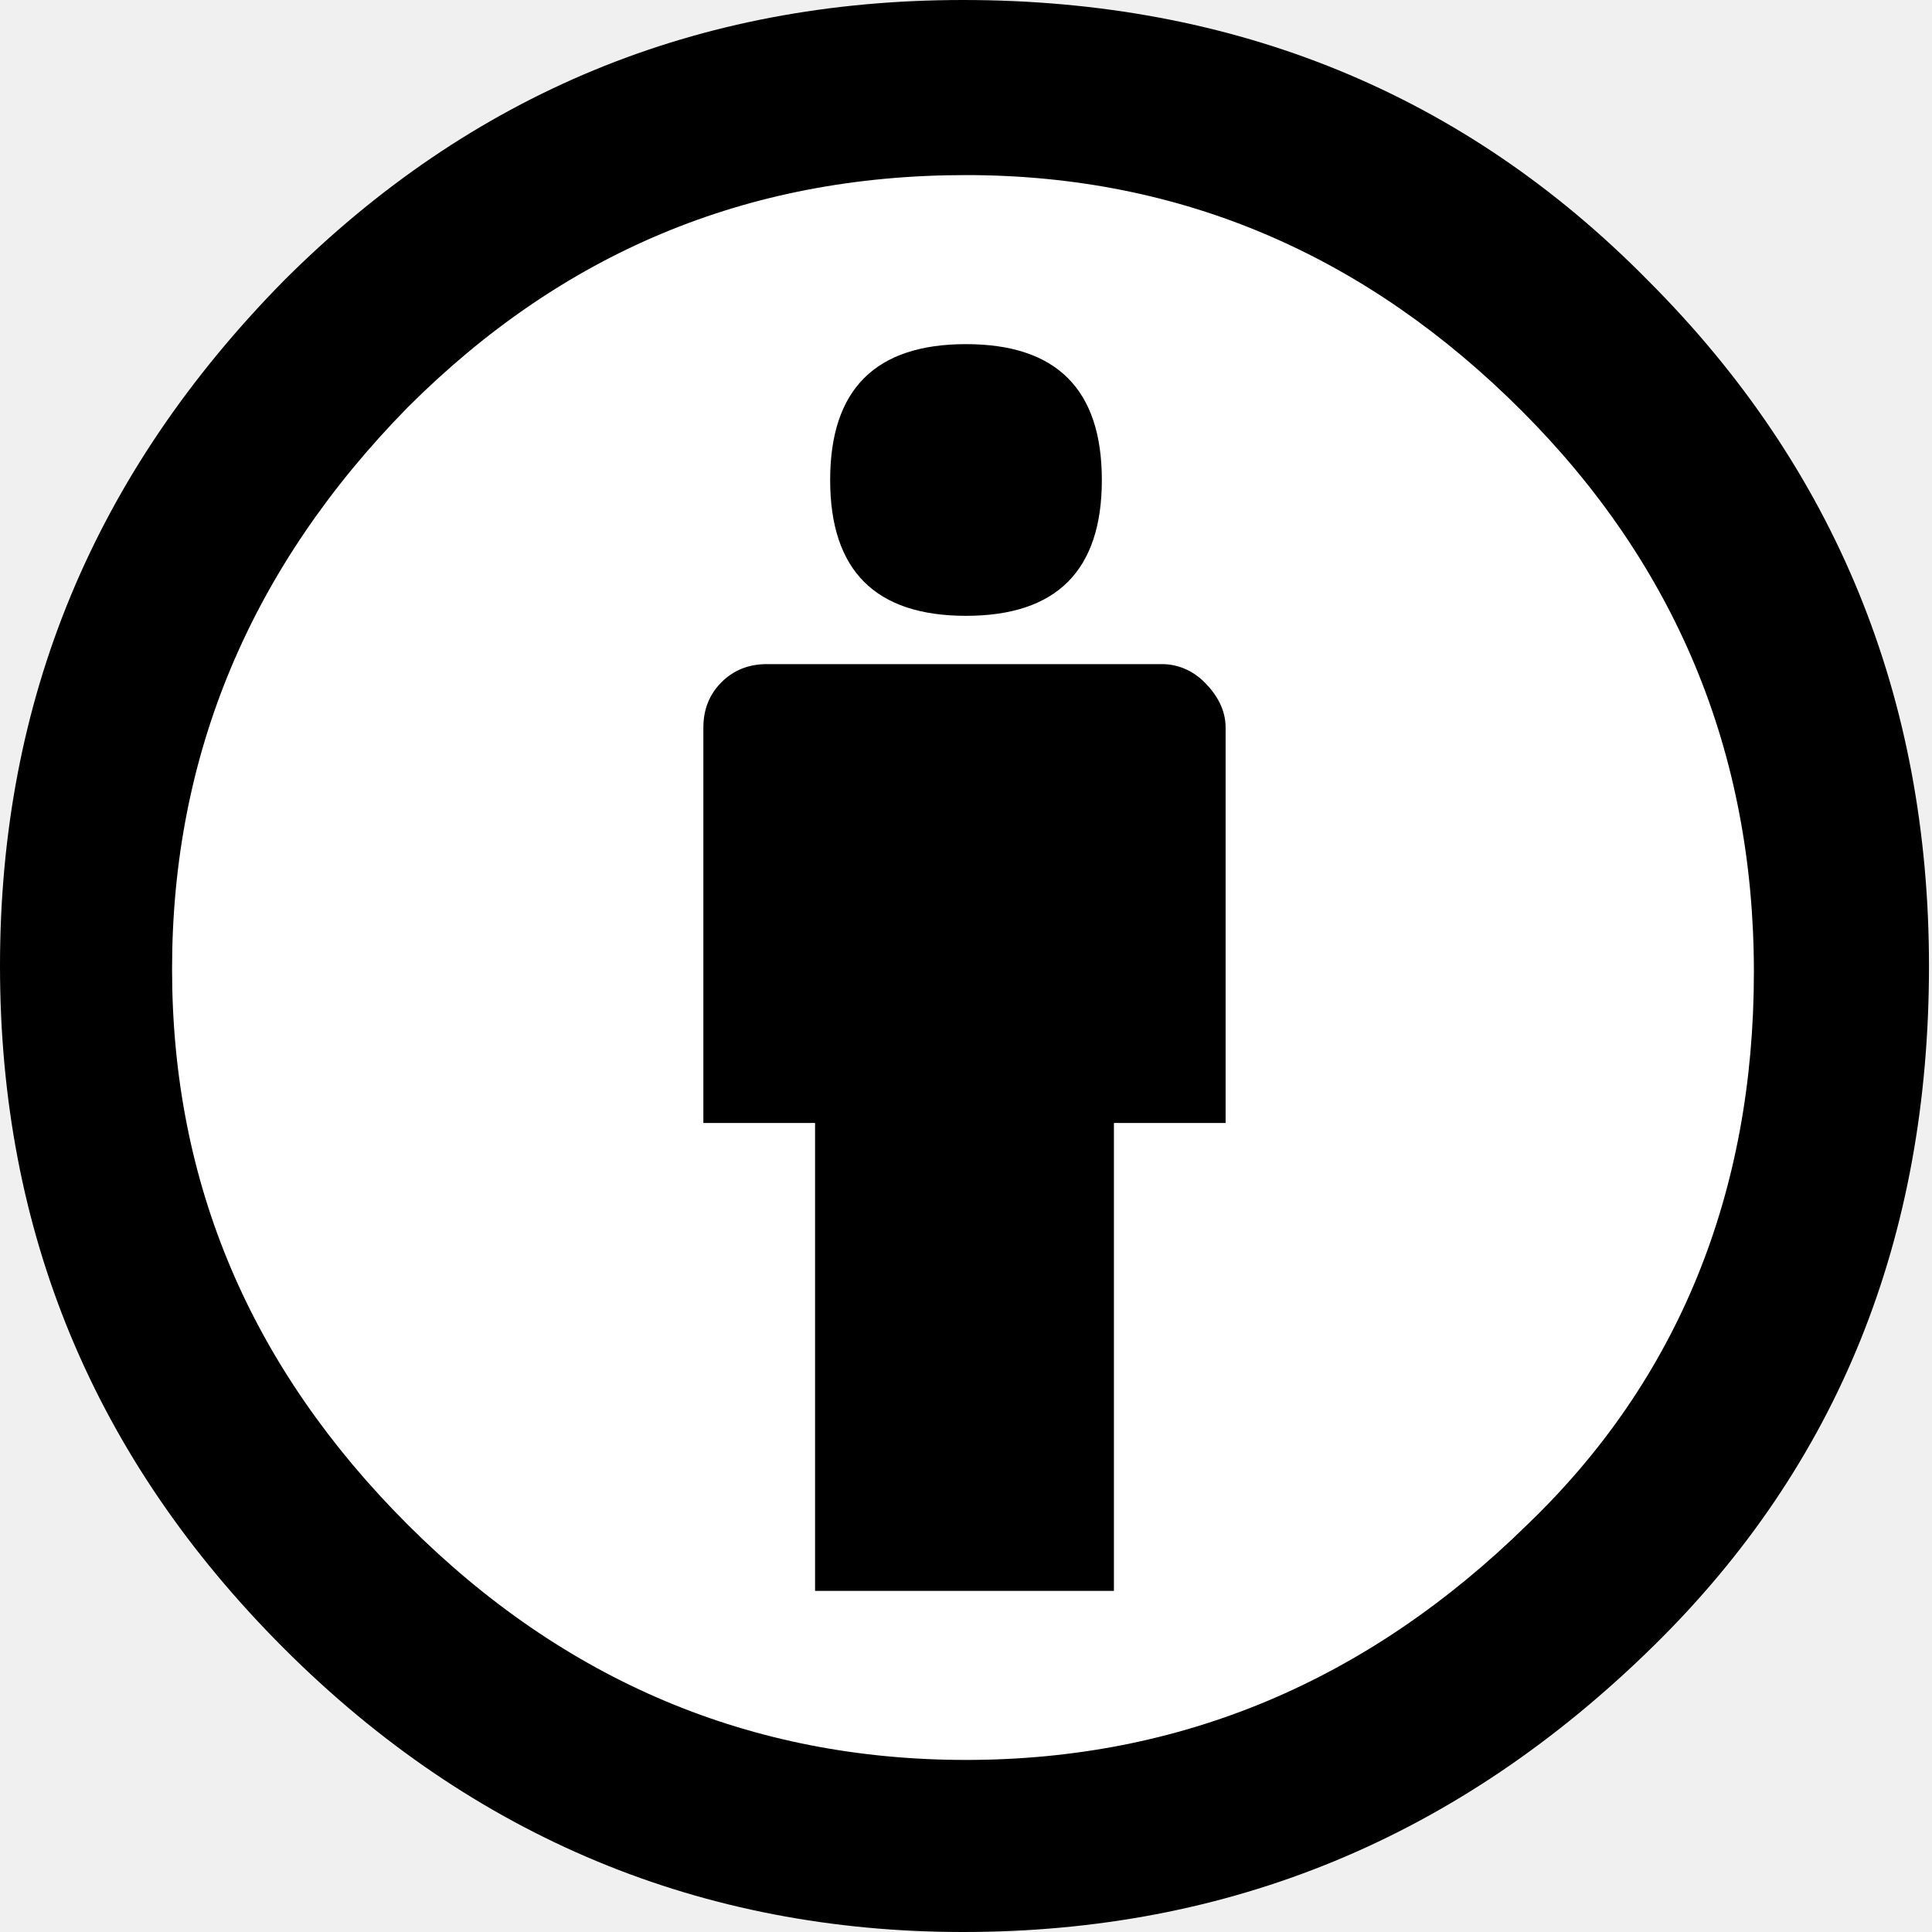
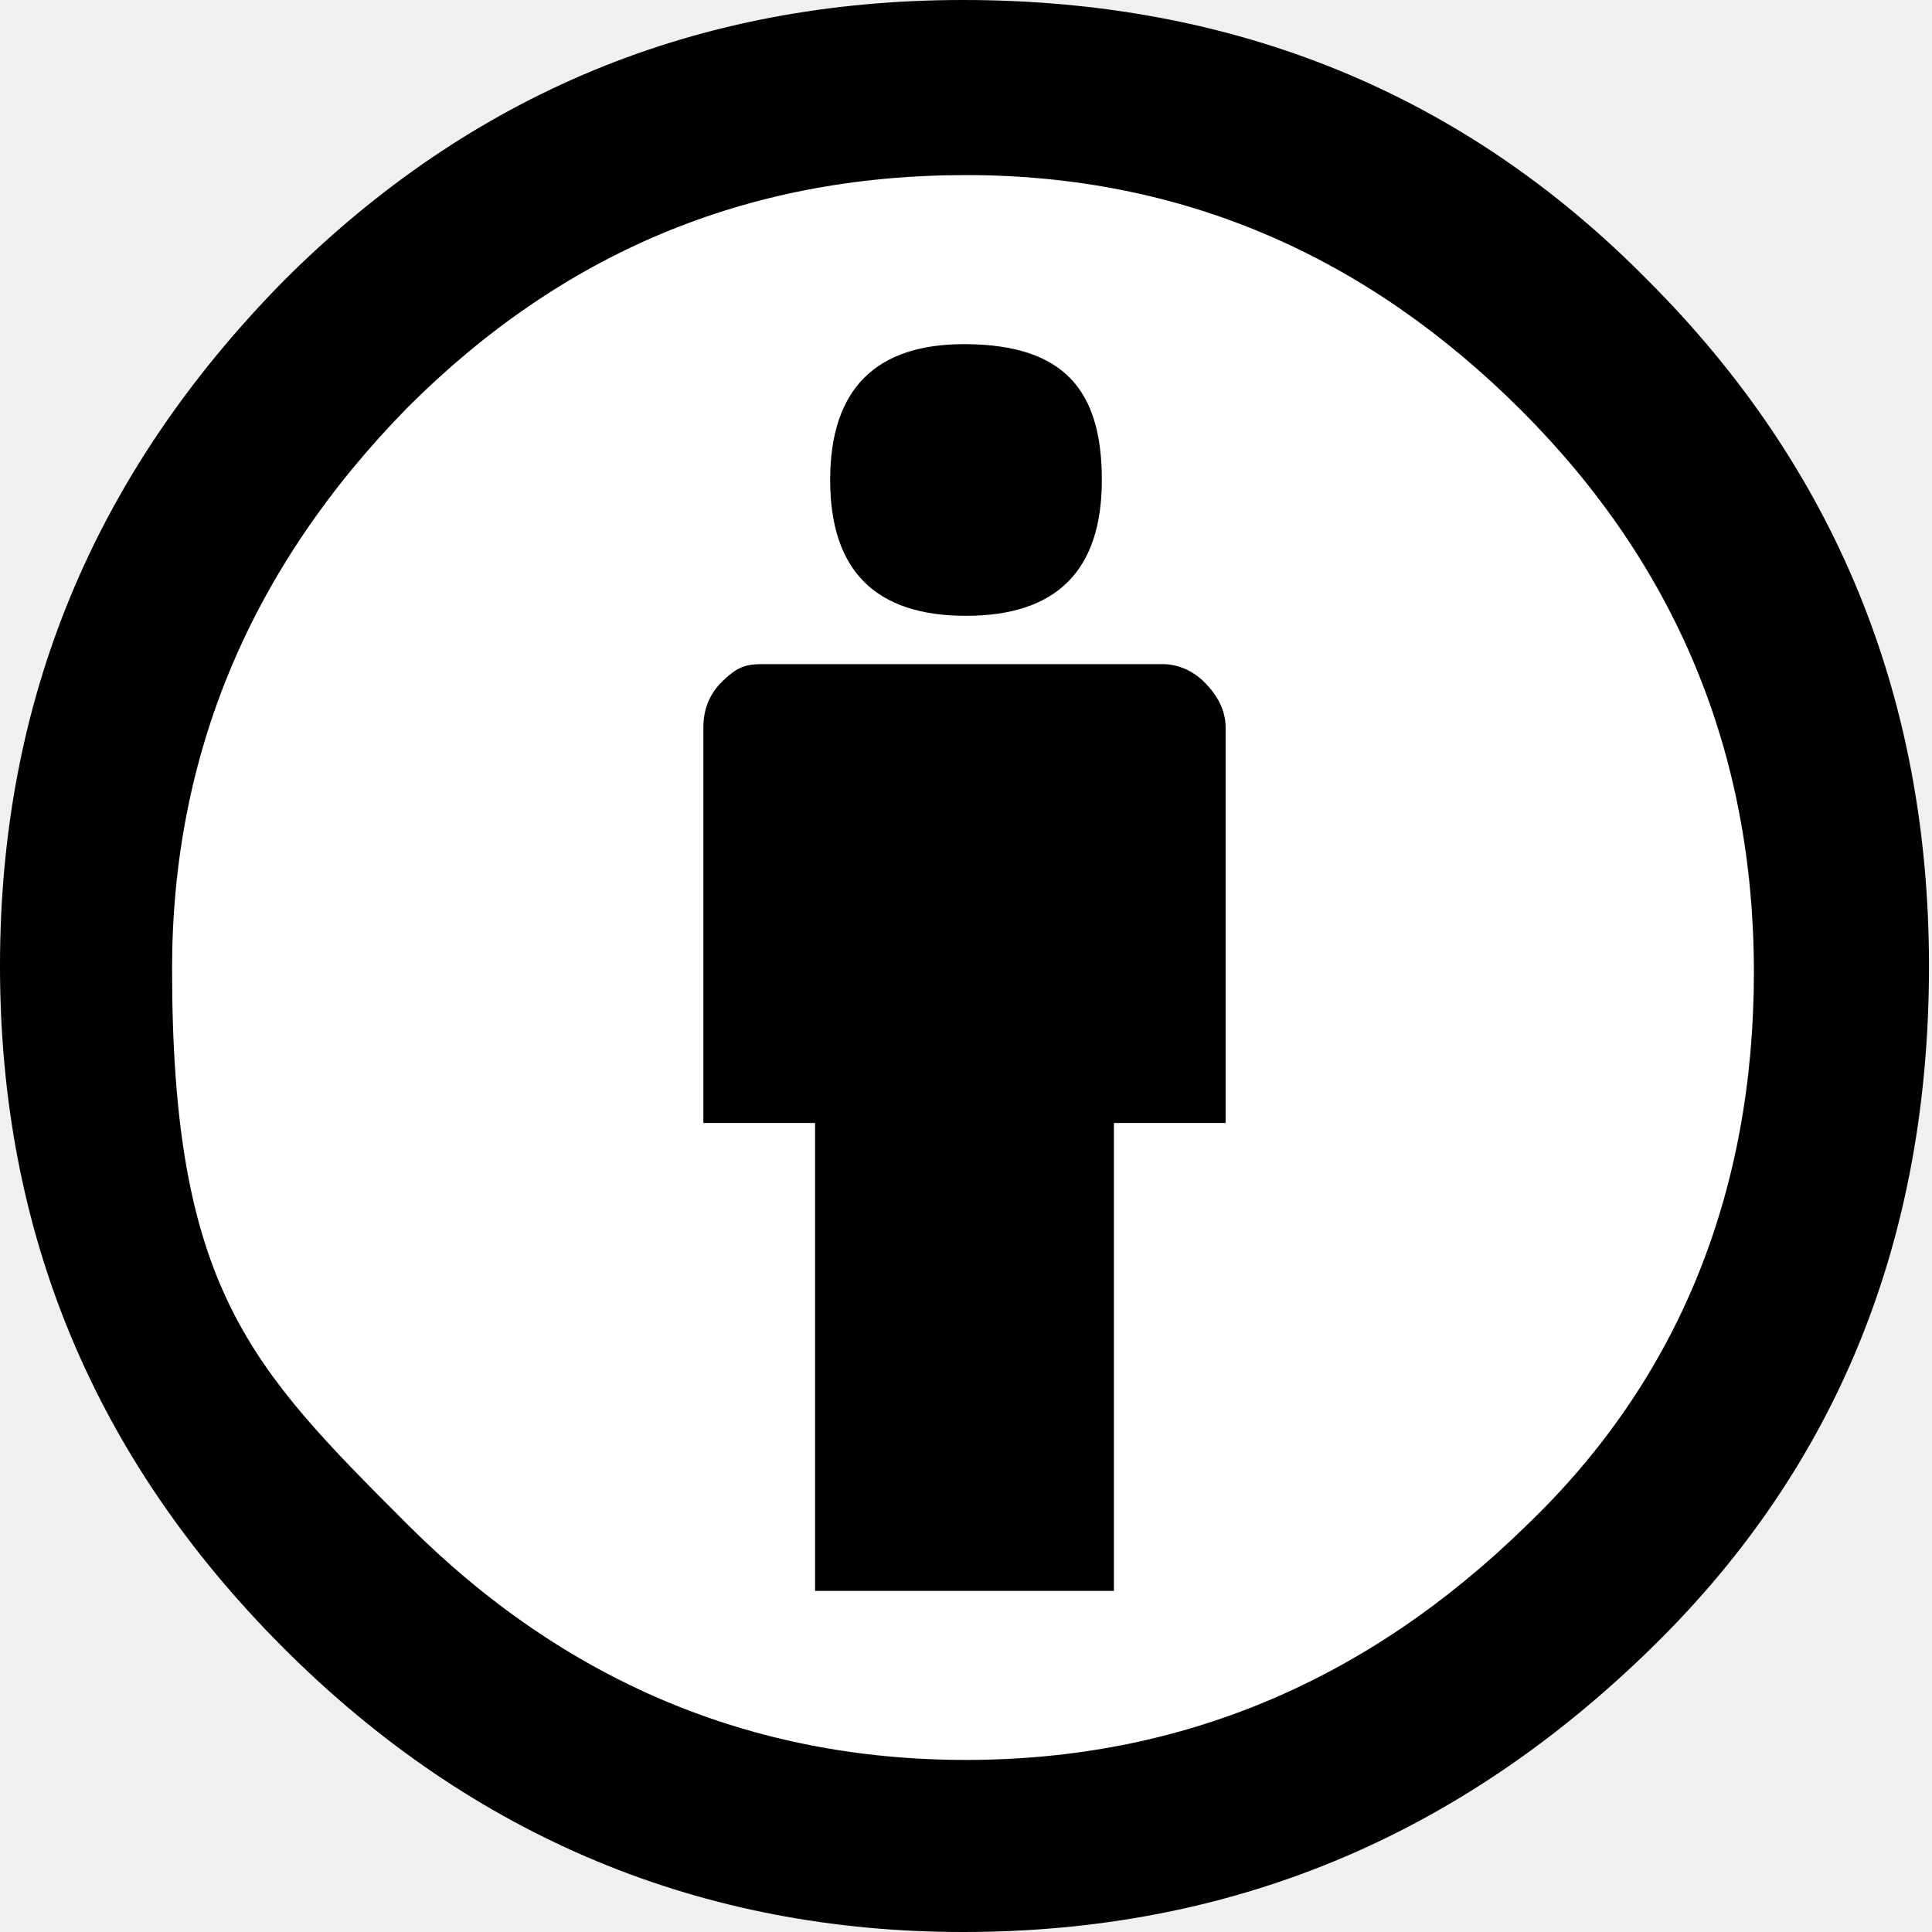
- <svg xmlns="http://www.w3.org/2000/svg" version="1.1" viewBox="6 -4 640 640">
-   <circle cx="326" cy="316" r="315" fill="#fff" stroke-width="11" />
-   <path d="m325-4c90 0 166 31 227 93 62 62 93 138 93 227 0 90-30 165-91 225-65 64-141 95-229 95-86 0-162-31-225-94s-94-138-94-226 31-163 94-227c62-62 137-93 225-93zm1 58c-73 0-134 26-185 77-52 53-78 115-78 186s26 132 78 184 114 78 185 78 133-26 186-78c50-48 75-110 75-183s-26-135-77-186-112-78-184-78zm86 183v131h-37v155h-99v-155h-37v-131c0-6 2-11 6-15s9-6 15-6h131c5 0 10 2 14 6s7 9 7 15zm-131-82c0-30 15-45 45-45s45 15 45 45-15 45-45 45-45-15-45-45z" stroke-width="10" />
+ <svg xmlns="http://www.w3.org/2000/svg" viewBox="6 -4 640 640">
+   <circle cx="326" cy="316" r="315" fill="#fff" />
+   <path d="M325-4c90 0 166 31 227 93 62 62 93 138 93 227 0 90-30 165-91 225-65 64-141 95-229 95-86 0-162-31-225-94S6 404 6 316s31-163 94-227Q193-4 325-4m1 58c-73 0-134 26-185 77q-78 79.5-78 186c0 106 26 132 78 184s114 78 185 78 133-26 186-78c50-48 75-110 75-183s-26-135-77-186-112-78-184-78m86 183v131h-37v155h-99V368h-37V237q0-9 6-15c6-6 9-6 15-6h131c5 0 10 2 14 6s7 9 7 15m-131-82c0-30 15-45.2 45-45 32.2.251 45 15 45 45s-15 45-45 45-45-15-45-45" />
</svg>
